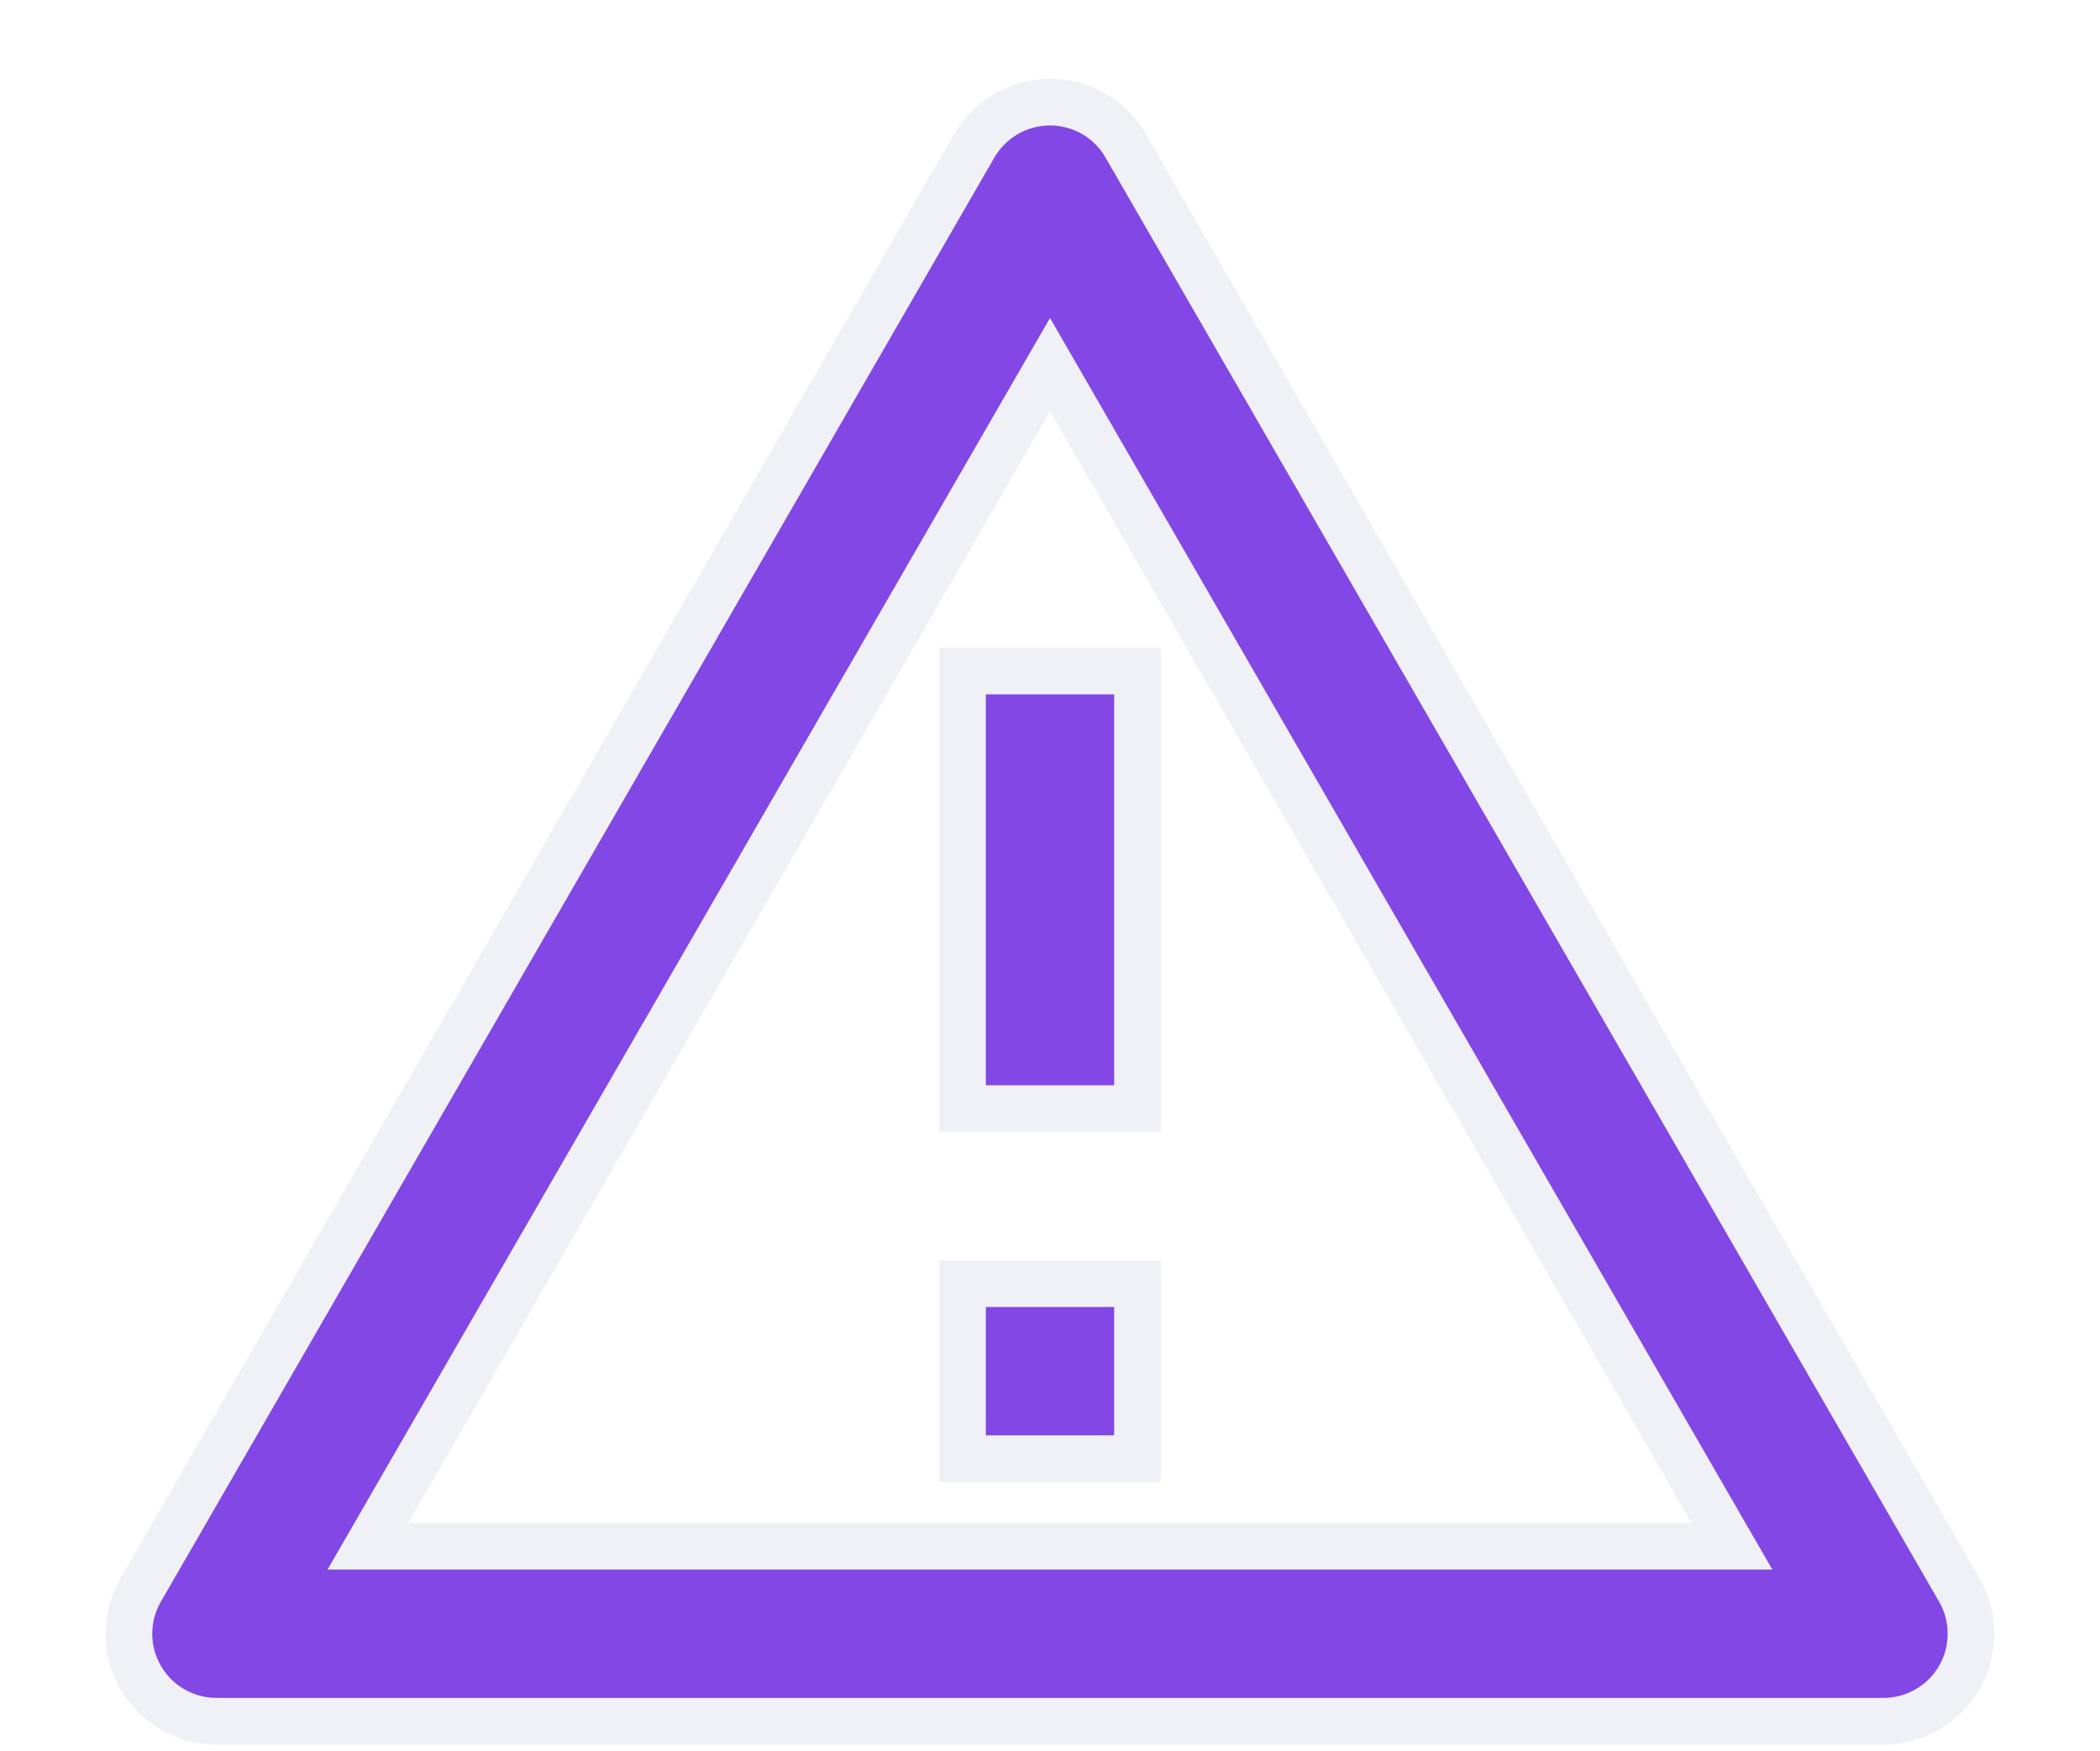
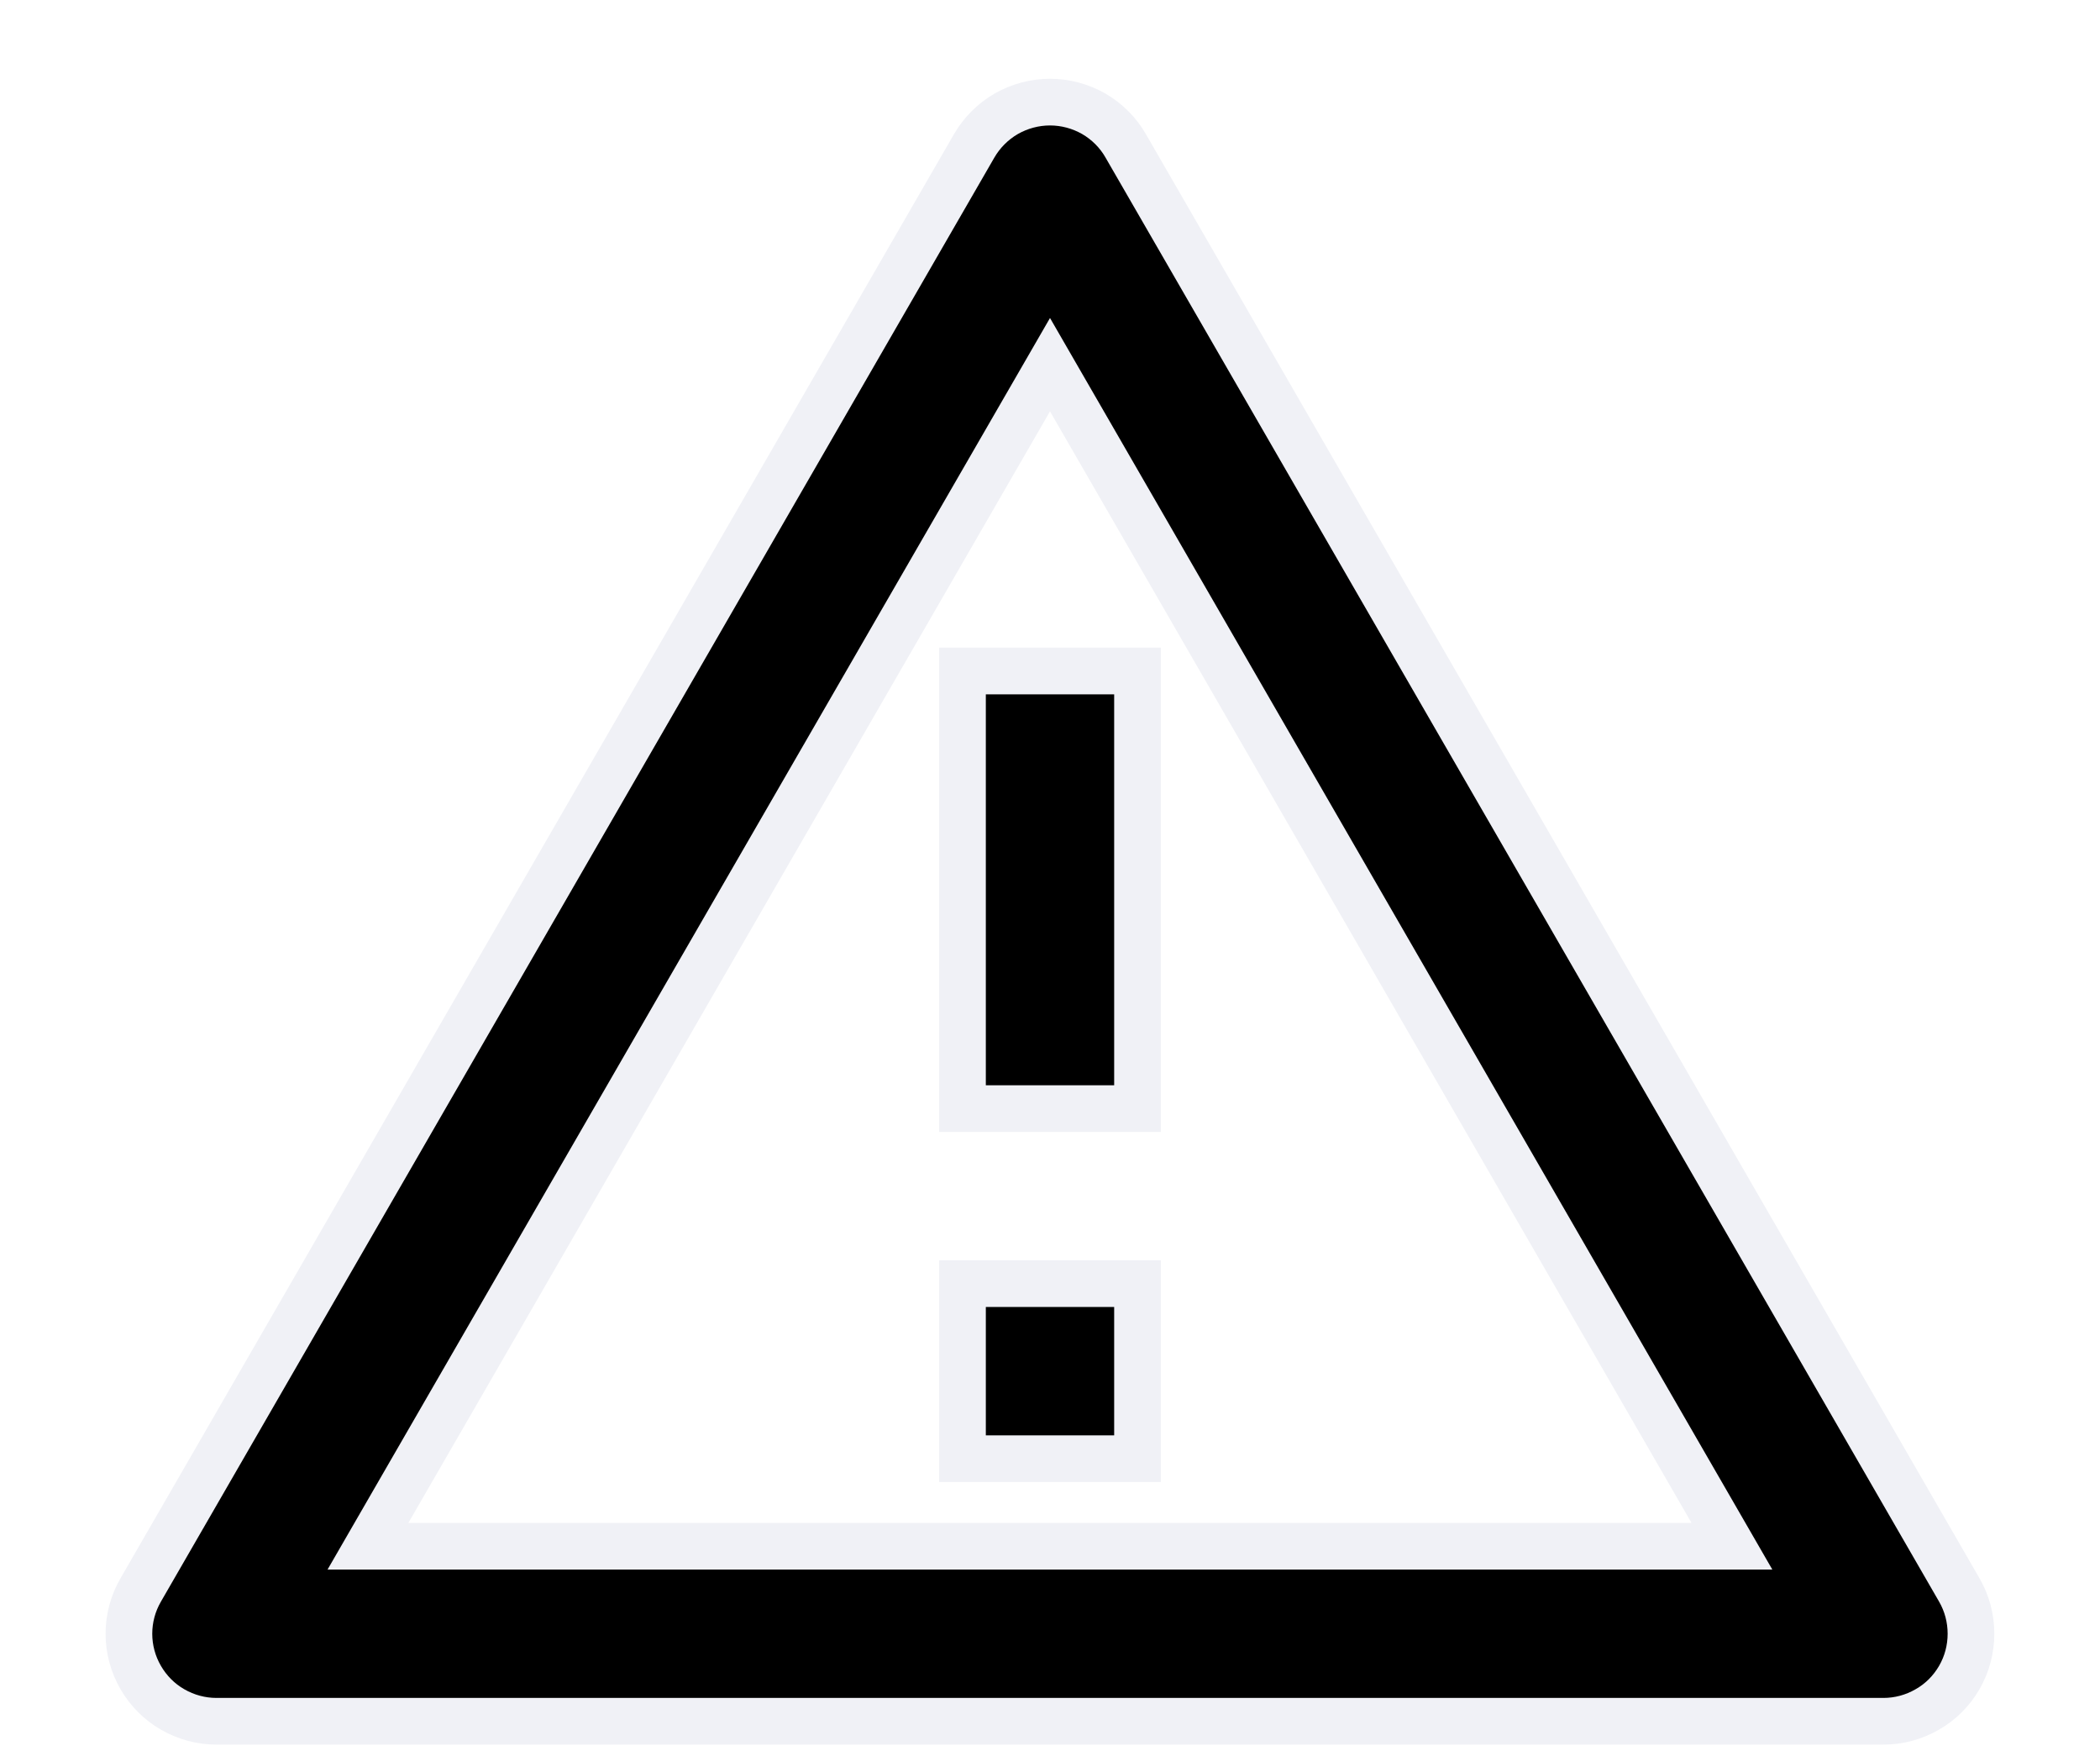
<svg xmlns="http://www.w3.org/2000/svg" width="18" height="15" viewBox="0 0 18 15" fill="none">
-   <path d="M9.649 1.25L16.794 13.625C16.86 13.739 16.894 13.868 16.894 14C16.894 14.132 16.86 14.261 16.794 14.375C16.728 14.489 16.634 14.584 16.519 14.649C16.405 14.715 16.276 14.75 16.144 14.75H1.855C1.724 14.75 1.594 14.715 1.48 14.649C1.366 14.584 1.272 14.489 1.206 14.375C1.14 14.261 1.105 14.132 1.105 14C1.105 13.868 1.14 13.739 1.206 13.625L8.35 1.25C8.416 1.136 8.511 1.041 8.625 0.975C8.739 0.91 8.868 0.875 9 0.875C9.132 0.875 9.261 0.91 9.375 0.975C9.489 1.041 9.584 1.136 9.649 1.25ZM3.154 13.25H14.845L9 3.125L3.154 13.25ZM8.25 11H9.75V12.5H8.25V11ZM8.25 5.75H9.75V9.5H8.25V5.75Z" fill="#8247E5" stroke="#F0F1F6" stroke-width="0.4" />
+   <path d="M9.649 1.25L16.794 13.625C16.86 13.739 16.894 13.868 16.894 14C16.894 14.132 16.86 14.261 16.794 14.375C16.728 14.489 16.634 14.584 16.519 14.649C16.405 14.715 16.276 14.75 16.144 14.75H1.855C1.724 14.75 1.594 14.715 1.48 14.649C1.366 14.584 1.272 14.489 1.206 14.375C1.14 14.261 1.105 14.132 1.105 14C1.105 13.868 1.14 13.739 1.206 13.625L8.35 1.25C8.416 1.136 8.511 1.041 8.625 0.975C8.739 0.91 8.868 0.875 9 0.875C9.132 0.875 9.261 0.91 9.375 0.975C9.489 1.041 9.584 1.136 9.649 1.25ZM3.154 13.25H14.845L9 3.125L3.154 13.25ZM8.25 11H9.75V12.5H8.25V11ZM8.25 5.75H9.75V9.5H8.25V5.75Z" fill="currentColor" stroke="#F0F1F6" stroke-width="0.4" />
</svg>
